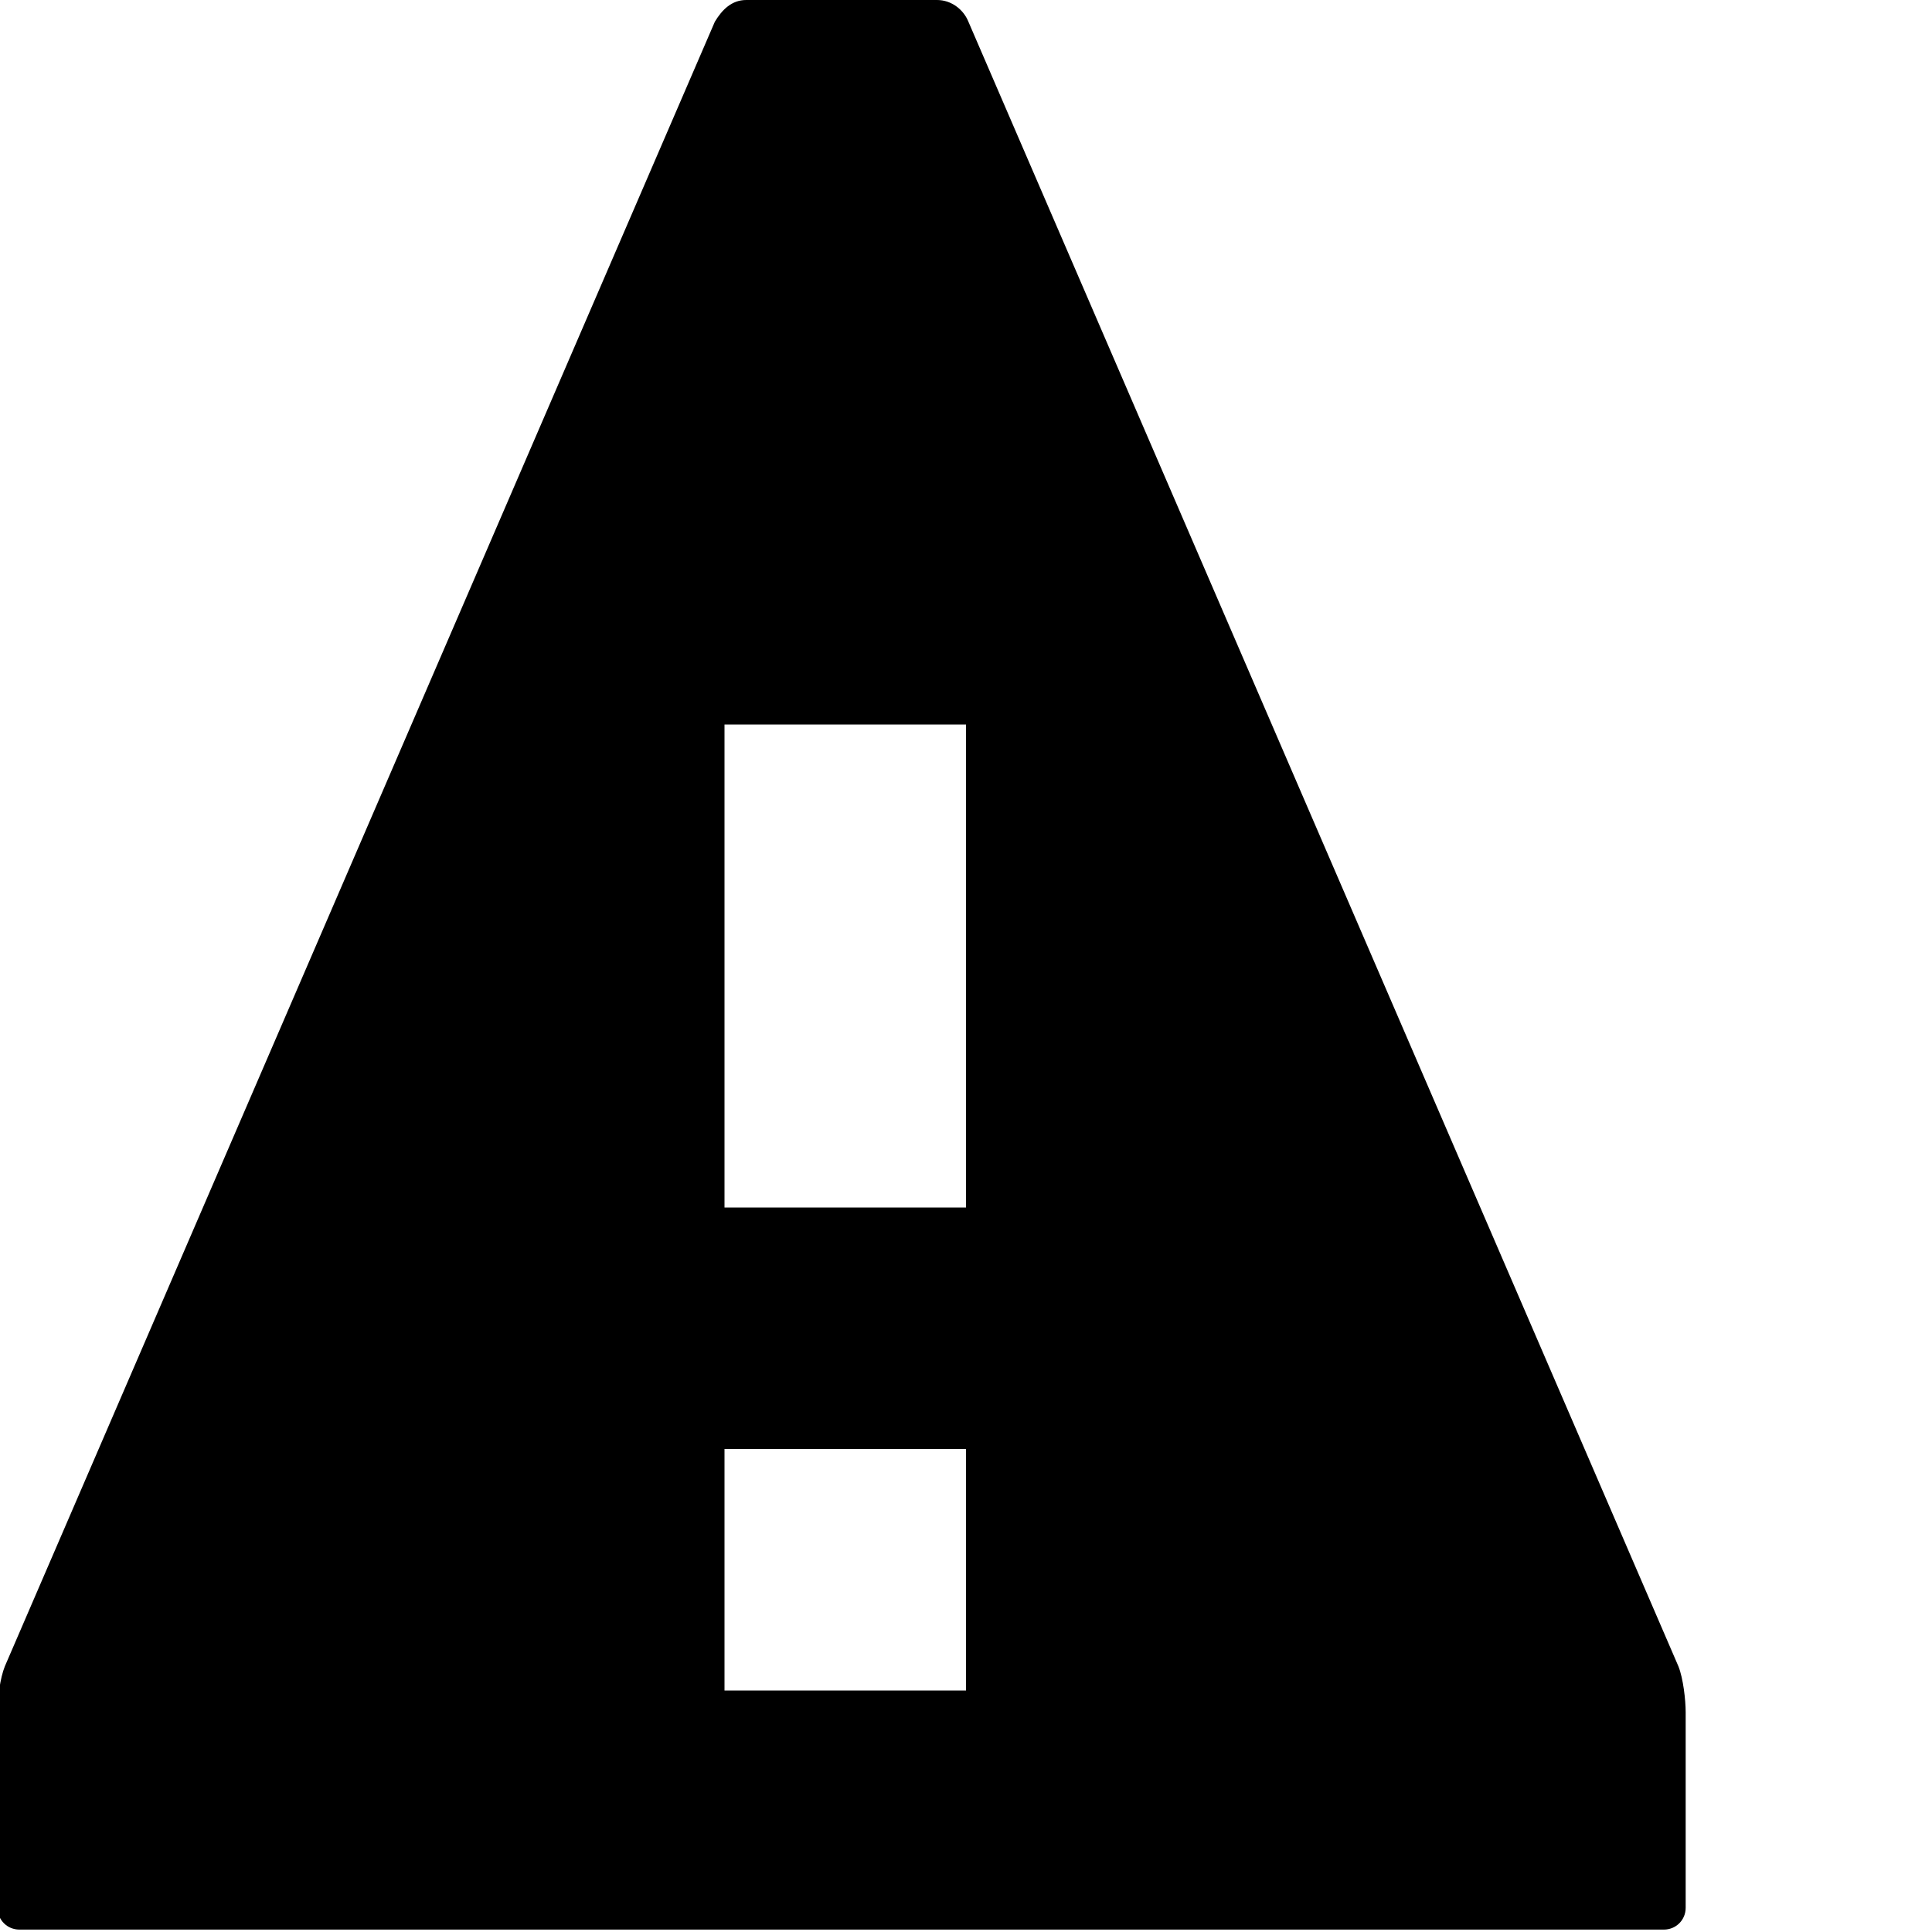
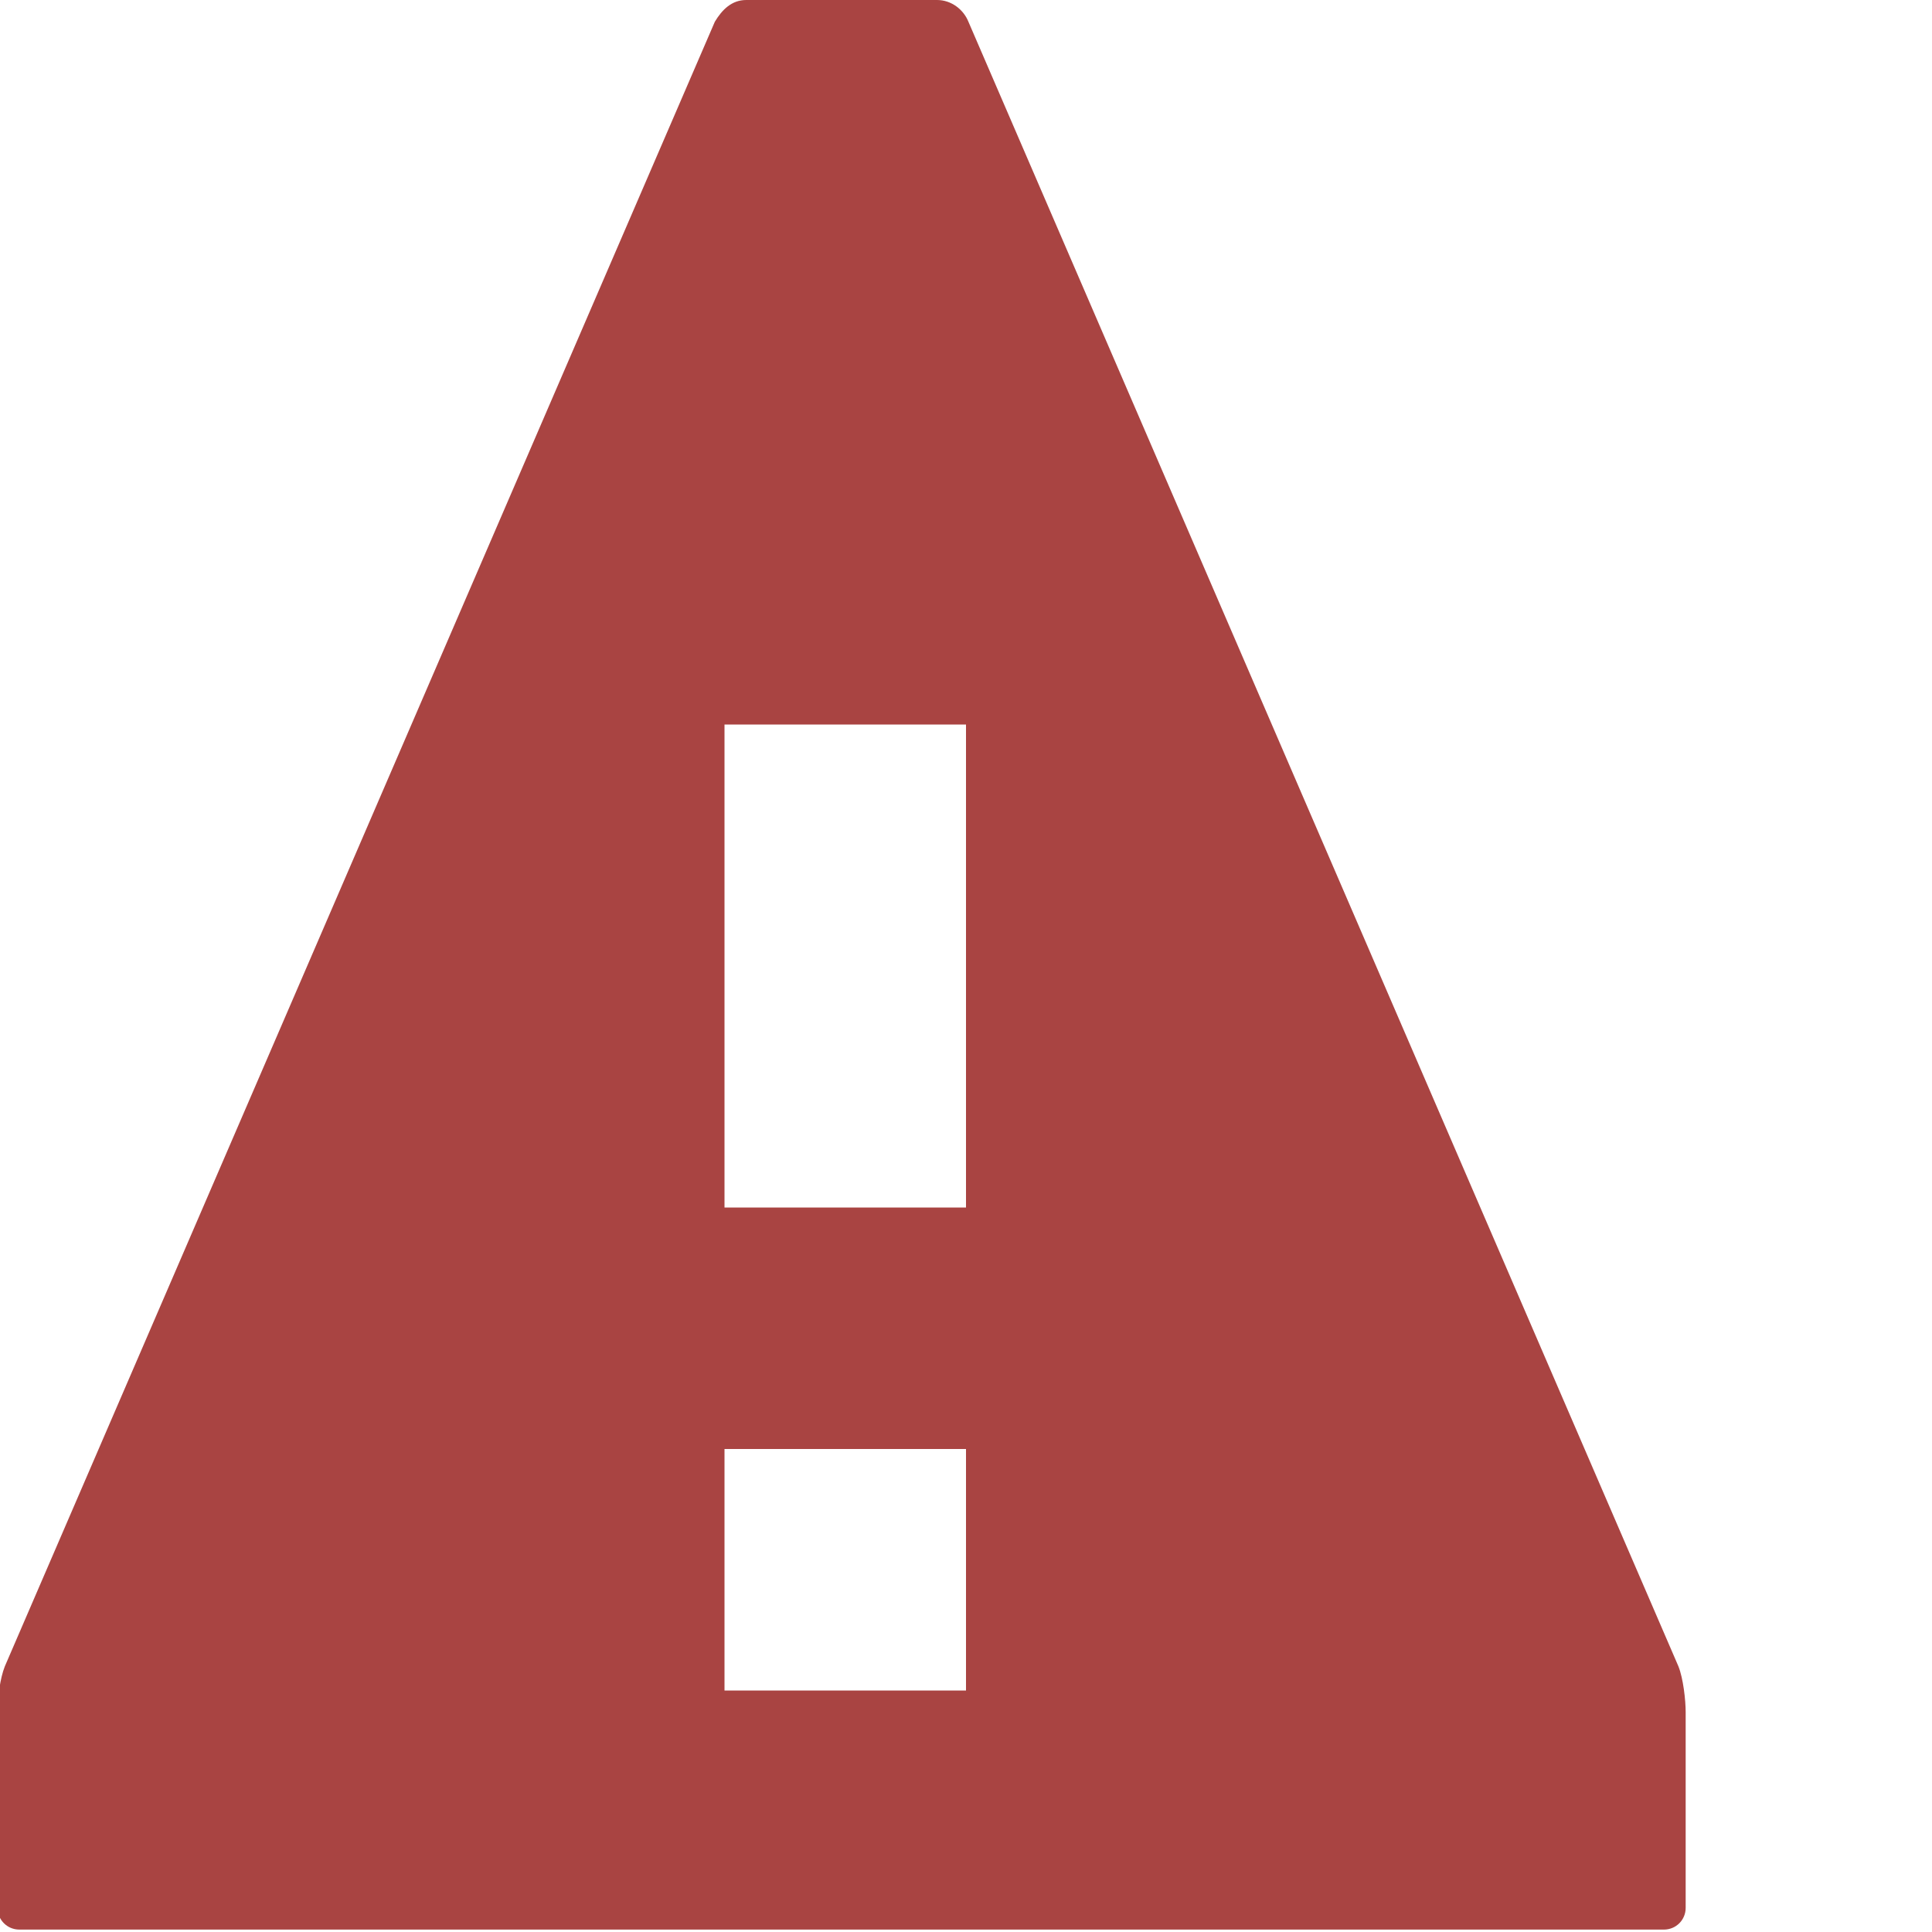
<svg xmlns="http://www.w3.org/2000/svg" width="8" height="8" viewBox="0 0 8 8">
-   <path d="M3.09 0c-.06 0-.1.04-.13.09l-2.94 6.81c-.02.05-.03.13-.03.19v.81c0 .05.04.09.09.09h6.81c.05 0 .09-.04.09-.09v-.81c0-.05-.01-.14-.03-.19l-2.94-6.81c-.02-.05-.07-.09-.13-.09h-.81zm-.09 3h1v2h-1v-2zm0 3h1v1h-1v-1z" />
+   <path style="fill:#a94442" d="M3.09 0c-.06 0-.1.04-.13.09l-2.94 6.81c-.02.05-.03.13-.03.19v.81c0 .05.04.09.09.09h6.81c.05 0 .09-.04.09-.09v-.81c0-.05-.01-.14-.03-.19l-2.94-6.81c-.02-.05-.07-.09-.13-.09h-.81zm-.09 3h1v2h-1v-2zm0 3h1v1h-1v-1z" />
</svg>
